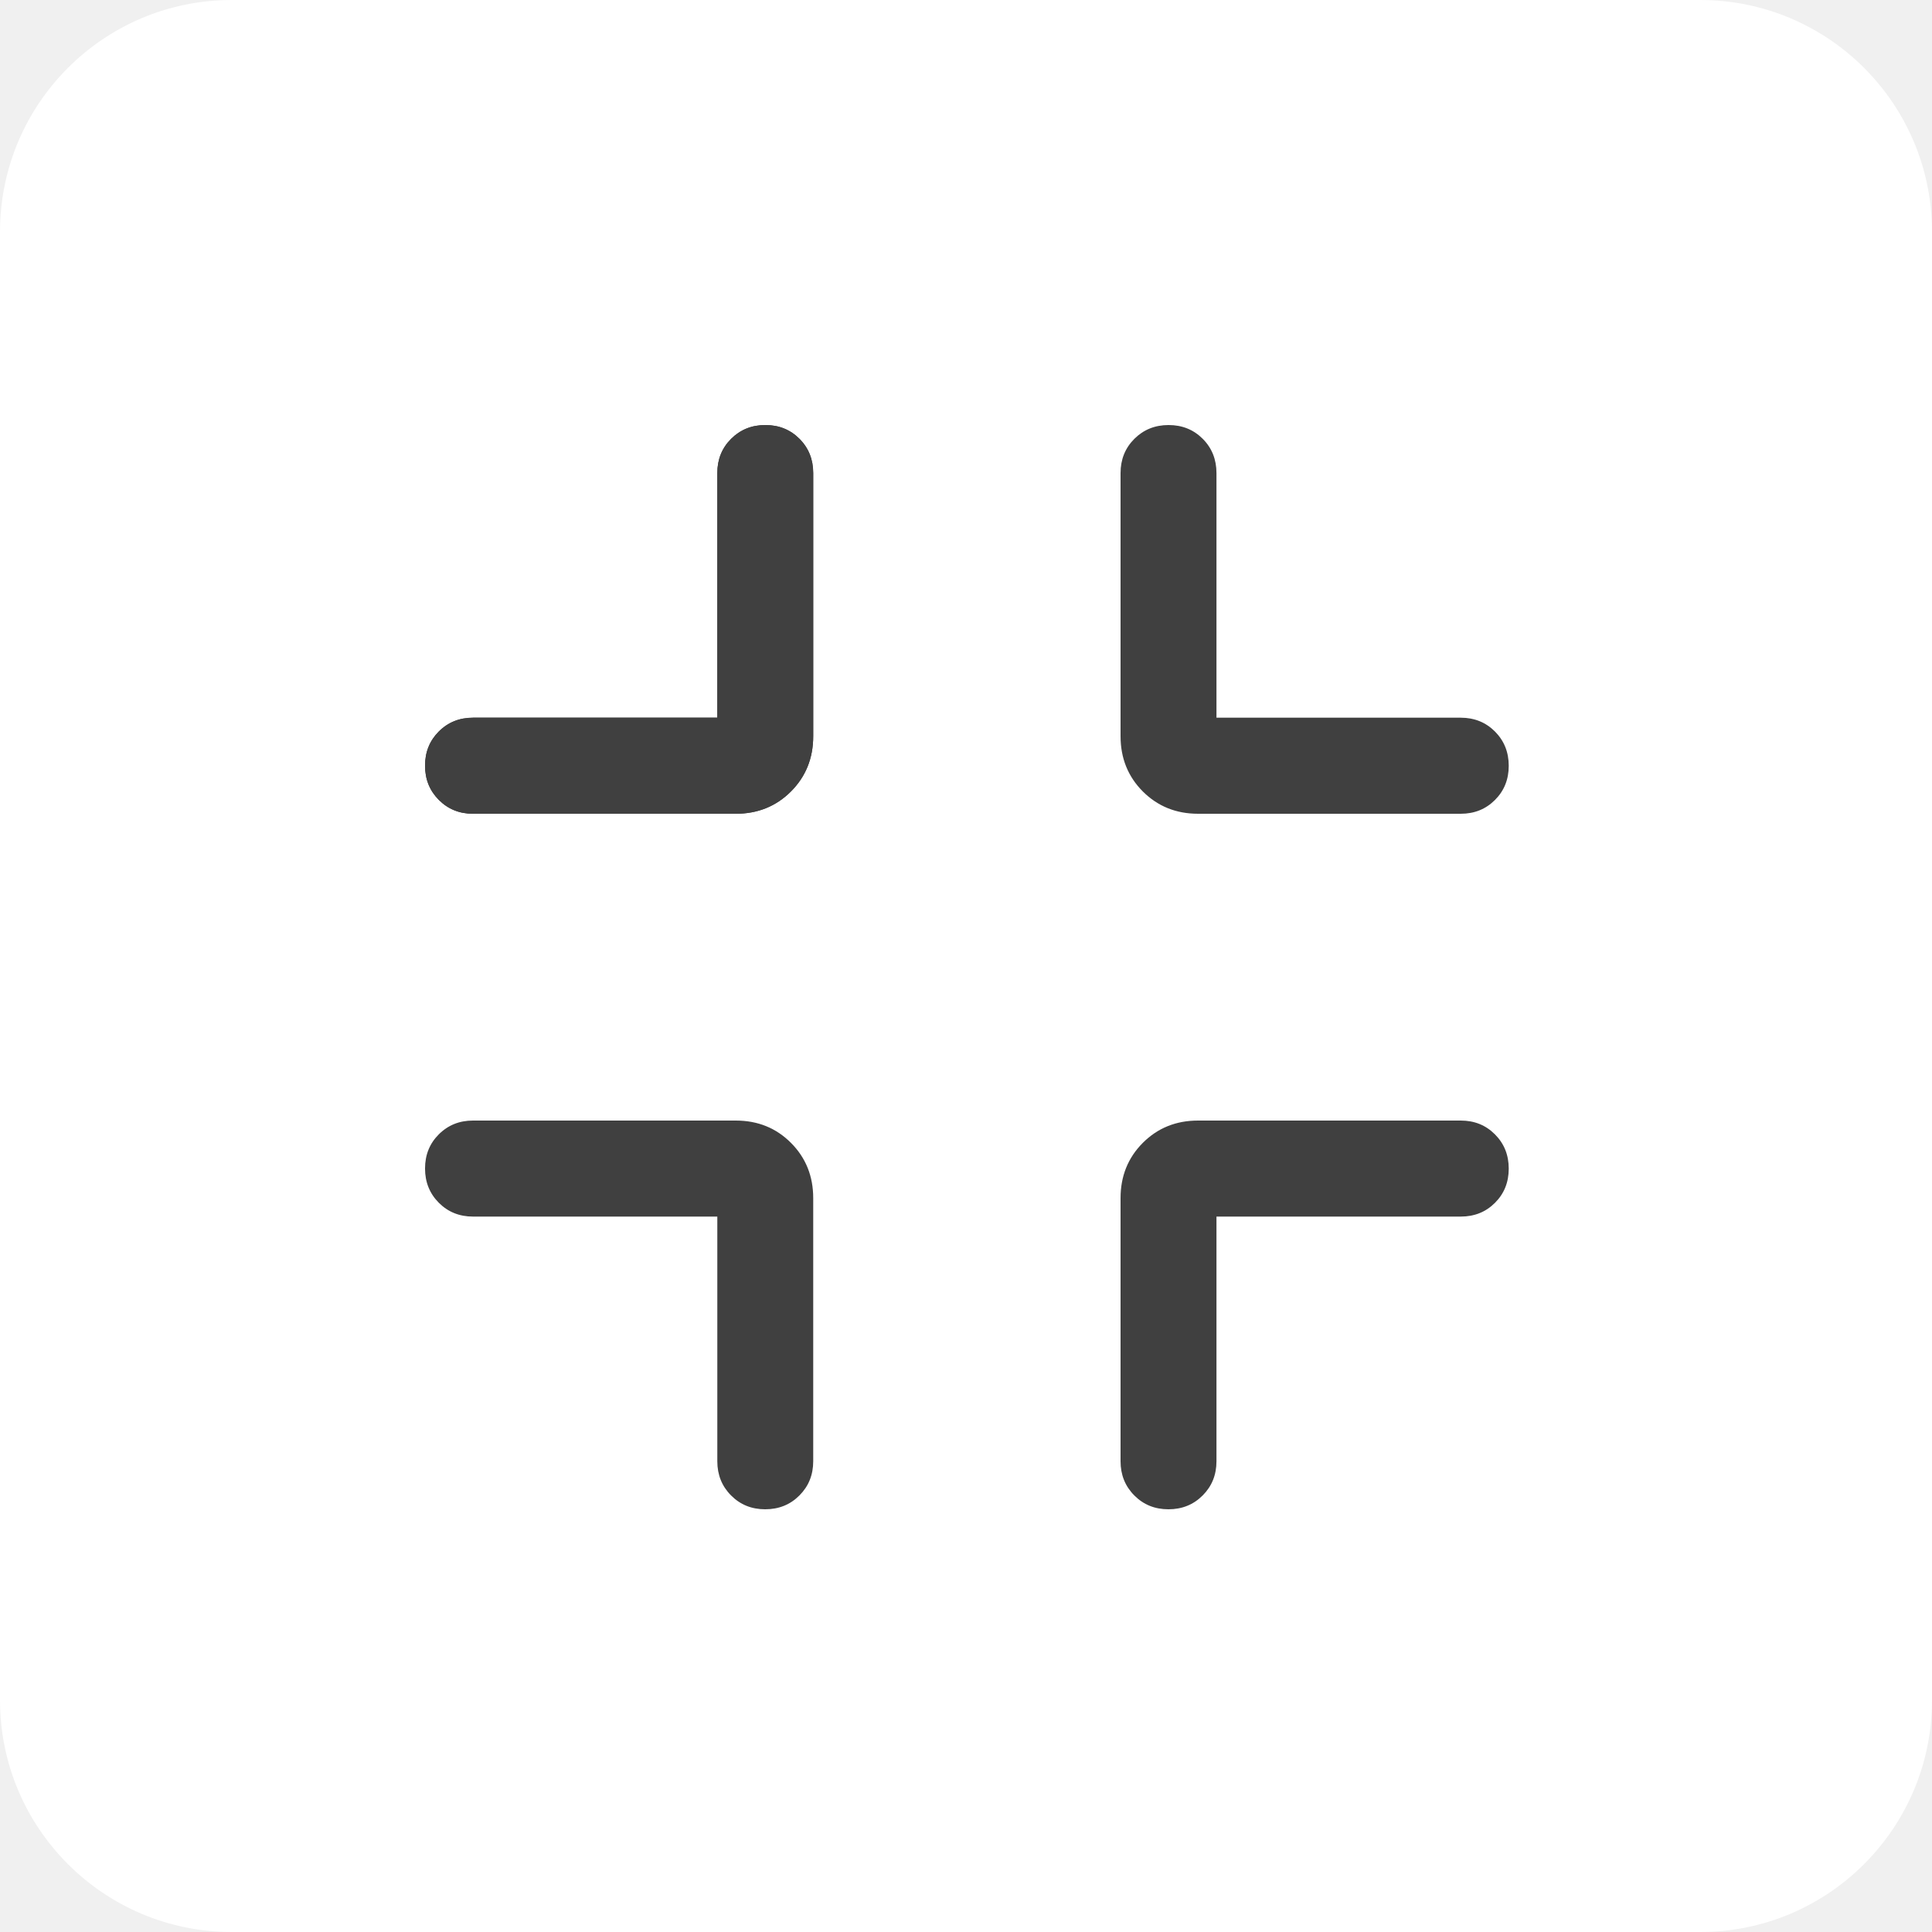
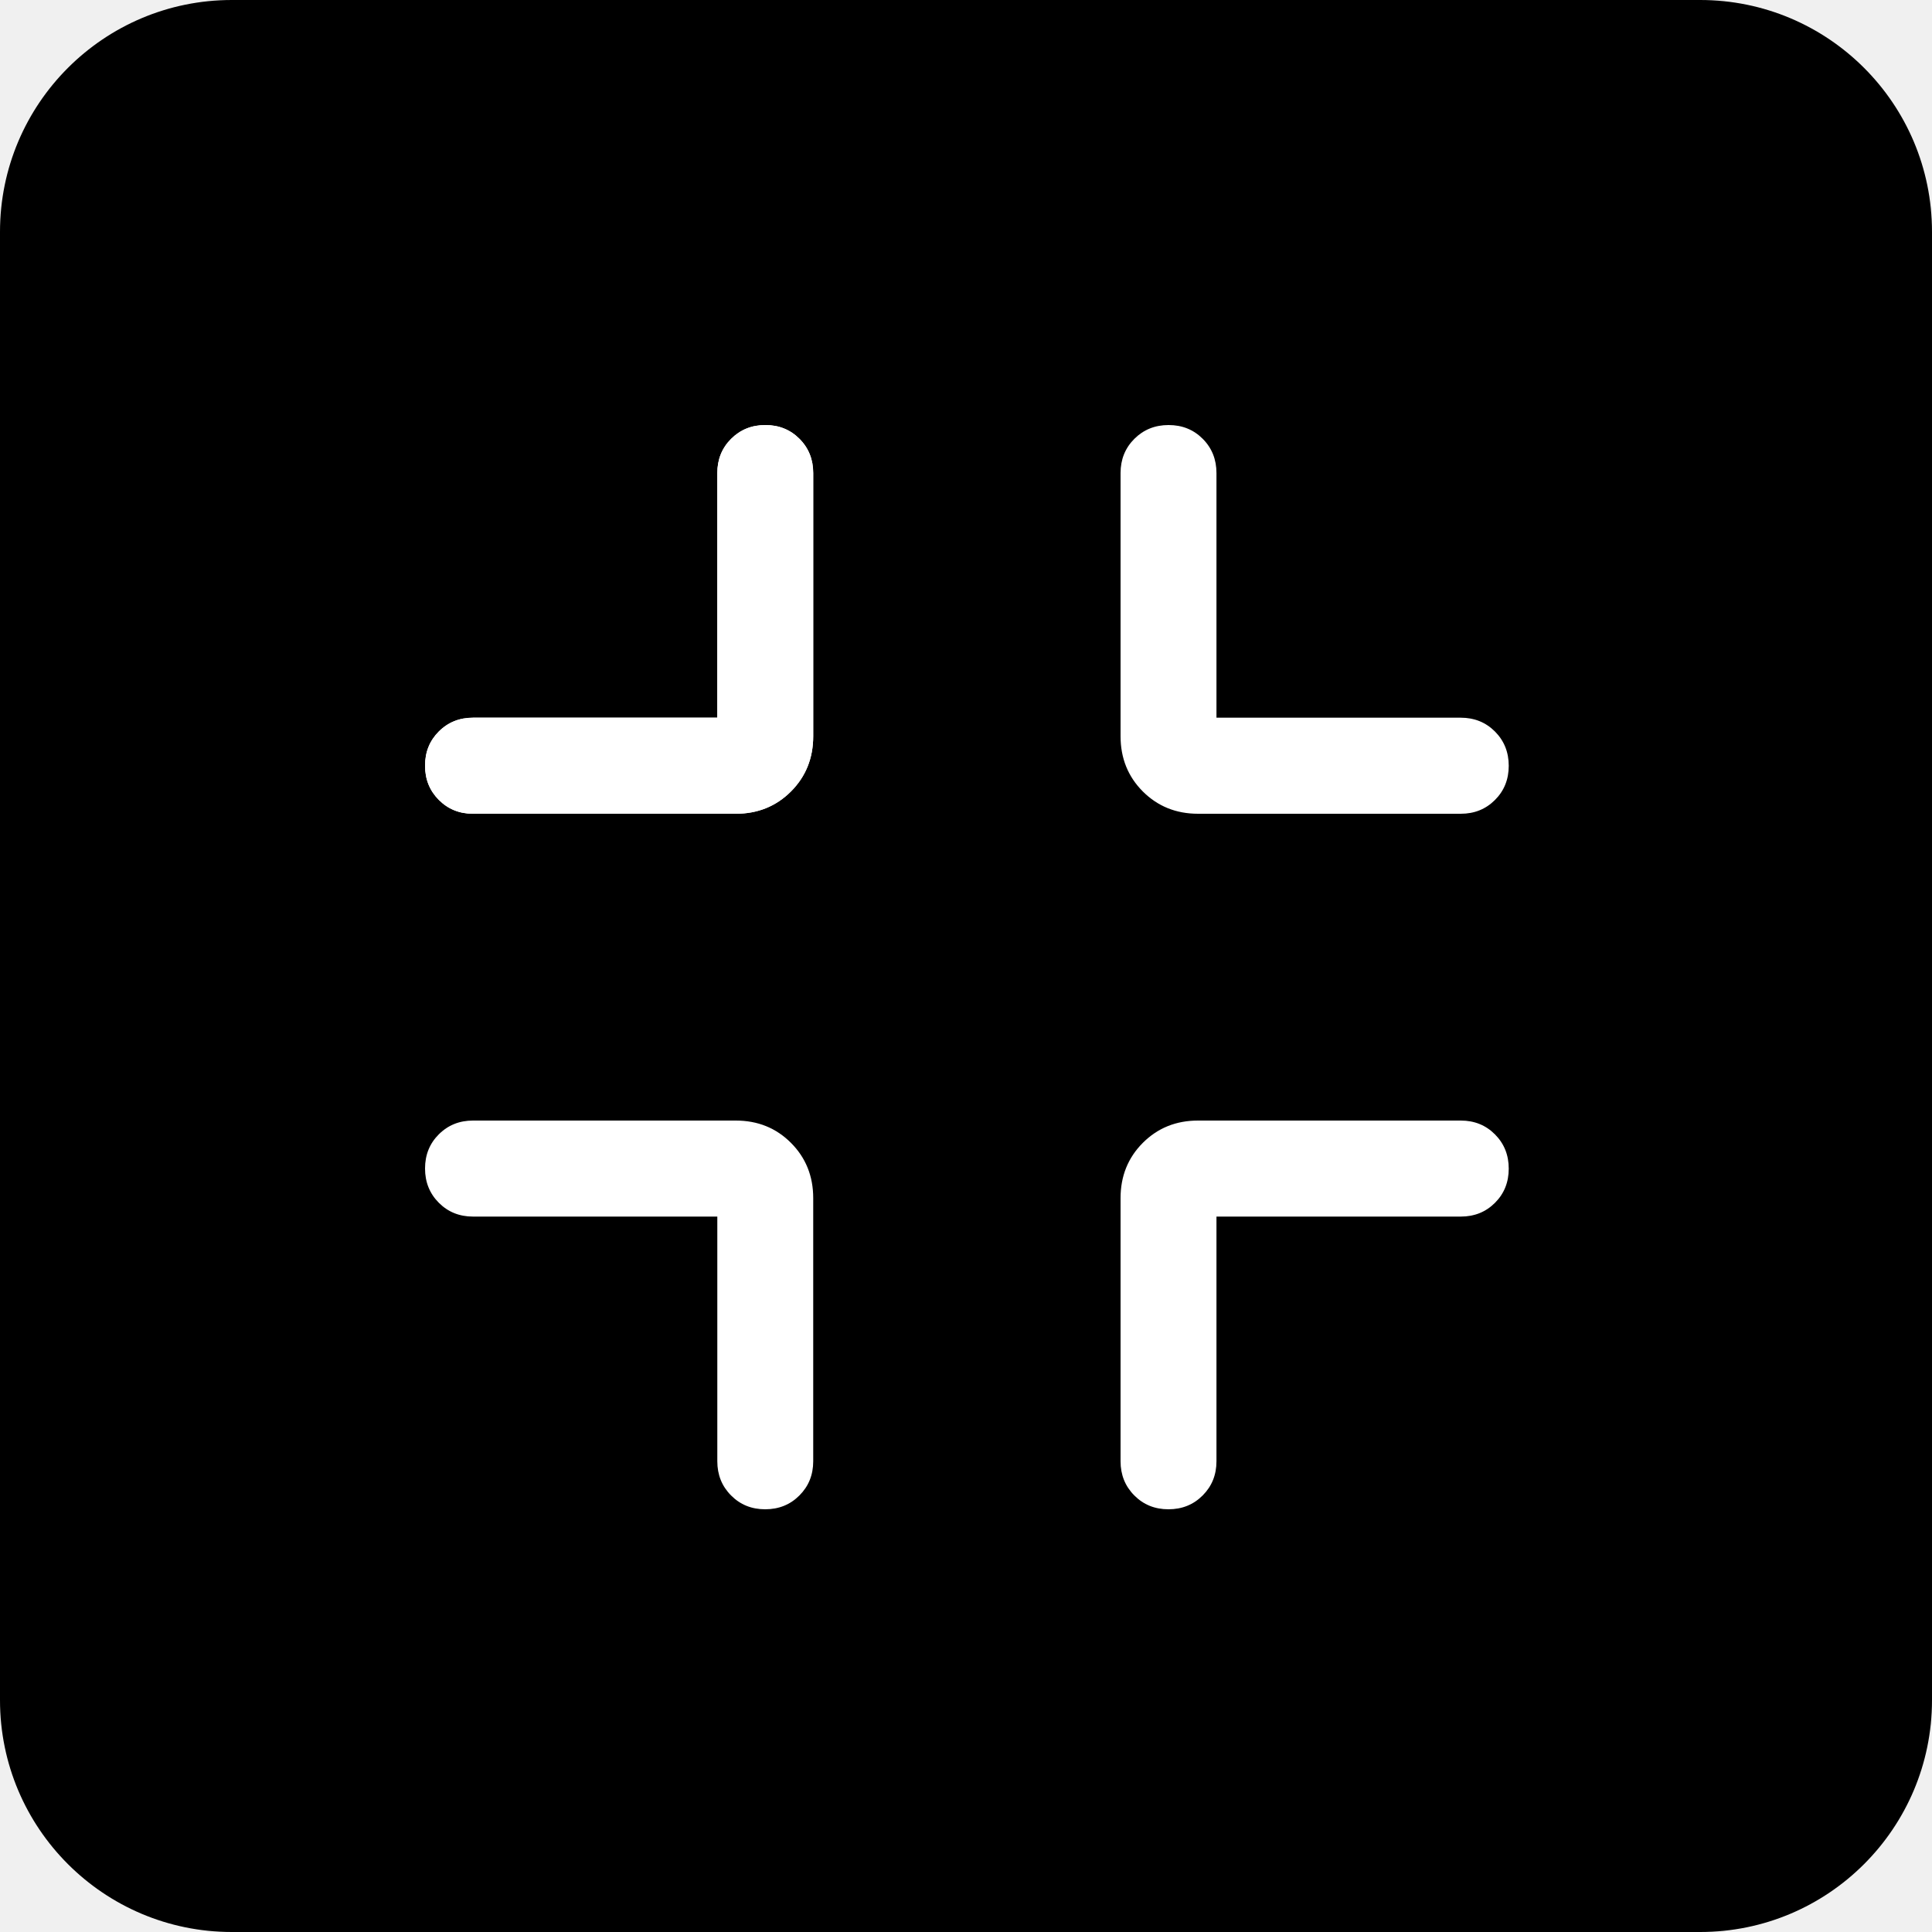
<svg xmlns="http://www.w3.org/2000/svg" width="50" height="50" viewBox="0 0 50 50" fill="none">
-   <rect width="50" height="50" rx="6" fill="white" />
-   <path d="M12.241 31.485H18.564V37.817C18.564 38.169 18.683 38.464 18.92 38.702C19.157 38.941 19.451 39.06 19.803 39.06C20.156 39.06 20.451 38.941 20.689 38.702C20.927 38.464 21.046 38.169 21.046 37.817V31.007C21.046 30.439 20.854 29.962 20.47 29.577C20.086 29.192 19.61 29 19.041 29H12.241C11.889 29 11.595 29.119 11.357 29.356C11.119 29.593 11 29.888 11 30.241C11 30.593 11.119 30.889 11.357 31.128C11.595 31.366 11.889 31.485 12.241 31.485Z" fill="#404040" />
-   <path d="M31.482 37.817V31.485H37.805C38.157 31.485 38.452 31.367 38.69 31.129C38.927 30.892 39.046 30.597 39.046 30.244C39.046 29.892 38.927 29.596 38.69 29.358C38.452 29.119 38.157 29 37.805 29H31.005C30.437 29 29.961 29.192 29.576 29.577C29.192 29.962 29 30.439 29 31.007V37.817C29 38.169 29.119 38.464 29.356 38.702C29.593 38.941 29.887 39.06 30.239 39.06C30.592 39.06 30.887 38.941 31.125 38.702C31.363 38.464 31.482 38.169 31.482 37.817Z" fill="#404040" />
-   <path d="M31.482 18.574H37.805C38.157 18.574 38.452 18.694 38.69 18.932C38.927 19.171 39.046 19.466 39.046 19.819C39.046 20.171 38.927 20.466 38.69 20.703C38.452 20.941 38.157 21.06 37.805 21.06H31.005C30.437 21.06 29.961 20.867 29.576 20.483C29.192 20.098 29 19.621 29 19.052V12.243C29 11.891 29.119 11.595 29.357 11.357C29.596 11.119 29.891 11 30.243 11C30.595 11 30.89 11.119 31.127 11.357C31.364 11.595 31.482 11.891 31.482 12.243V18.574Z" fill="#404040" />
-   <path d="M18.564 12.243V18.574H12.241C11.889 18.574 11.595 18.693 11.357 18.93C11.119 19.168 11 19.463 11 19.815C11 20.168 11.119 20.463 11.357 20.702C11.595 20.94 11.889 21.06 12.241 21.06H19.041C19.61 21.06 20.086 20.867 20.47 20.483C20.854 20.098 21.046 19.621 21.046 19.052V12.243C21.046 11.891 20.928 11.595 20.691 11.357C20.454 11.119 20.159 11 19.807 11C19.455 11 19.16 11.119 18.921 11.357C18.683 11.595 18.564 11.891 18.564 12.243Z" fill="#404040" />
-   <path d="M18.564 12.243V18.574H12.241C11.889 18.574 11.595 18.693 11.357 18.93C11.119 19.168 11 19.463 11 19.815C11 20.168 11.119 20.463 11.357 20.702C11.595 20.94 11.889 21.06 12.241 21.06H19.041C19.61 21.06 20.086 20.867 20.47 20.483C20.854 20.098 21.046 19.621 21.046 19.052V12.243C21.046 11.891 20.928 11.595 20.691 11.357C20.454 11.119 20.159 11 19.807 11C19.455 11 19.16 11.119 18.921 11.357C18.683 11.595 18.564 11.891 18.564 12.243Z" fill="#404040" />
+   <rect width="50" height="50" rx="6" fill="black" />
+   <path d="M12.241 31.485H18.564V37.817C18.564 38.169 18.683 38.464 18.92 38.702C19.157 38.941 19.451 39.06 19.803 39.06C20.156 39.06 20.451 38.941 20.689 38.702C20.927 38.464 21.046 38.169 21.046 37.817V31.007C21.046 30.439 20.854 29.962 20.47 29.577C20.086 29.192 19.61 29 19.041 29H12.241C11.889 29 11.595 29.119 11.357 29.356C11.119 29.593 11 29.888 11 30.241C11 30.593 11.119 30.889 11.357 31.128C11.595 31.366 11.889 31.485 12.241 31.485Z" fill="white" />
+   <path d="M31.482 37.817V31.485H37.805C38.157 31.485 38.452 31.367 38.69 31.129C38.927 30.892 39.046 30.597 39.046 30.244C39.046 29.892 38.927 29.596 38.69 29.358C38.452 29.119 38.157 29 37.805 29H31.005C30.437 29 29.961 29.192 29.576 29.577C29.192 29.962 29 30.439 29 31.007V37.817C29 38.169 29.119 38.464 29.356 38.702C29.593 38.941 29.887 39.06 30.239 39.06C30.592 39.06 30.887 38.941 31.125 38.702C31.363 38.464 31.482 38.169 31.482 37.817Z" fill="white" />
+   <path d="M31.482 18.574H37.805C38.157 18.574 38.452 18.694 38.69 18.932C38.927 19.171 39.046 19.466 39.046 19.819C39.046 20.171 38.927 20.466 38.69 20.703C38.452 20.941 38.157 21.06 37.805 21.06H31.005C30.437 21.06 29.961 20.867 29.576 20.483C29.192 20.098 29 19.621 29 19.052V12.243C29 11.891 29.119 11.595 29.357 11.357C29.596 11.119 29.891 11 30.243 11C30.595 11 30.89 11.119 31.127 11.357C31.364 11.595 31.482 11.891 31.482 12.243V18.574Z" fill="white" />
+   <path d="M18.564 12.243V18.574H12.241C11.889 18.574 11.595 18.693 11.357 18.93C11.119 19.168 11 19.463 11 19.815C11 20.168 11.119 20.463 11.357 20.702C11.595 20.94 11.889 21.06 12.241 21.06H19.041C19.61 21.06 20.086 20.867 20.47 20.483C20.854 20.098 21.046 19.621 21.046 19.052V12.243C21.046 11.891 20.928 11.595 20.691 11.357C20.454 11.119 20.159 11 19.807 11C19.455 11 19.16 11.119 18.921 11.357C18.683 11.595 18.564 11.891 18.564 12.243Z" fill="white" />
+   <path d="M18.564 12.243V18.574H12.241C11.889 18.574 11.595 18.693 11.357 18.93C11.119 19.168 11 19.463 11 19.815C11 20.168 11.119 20.463 11.357 20.702C11.595 20.94 11.889 21.06 12.241 21.06H19.041C19.61 21.06 20.086 20.867 20.47 20.483C20.854 20.098 21.046 19.621 21.046 19.052V12.243C21.046 11.891 20.928 11.595 20.691 11.357C20.454 11.119 20.159 11 19.807 11C19.455 11 19.16 11.119 18.921 11.357C18.683 11.595 18.564 11.891 18.564 12.243Z" fill="white" />
</svg>
